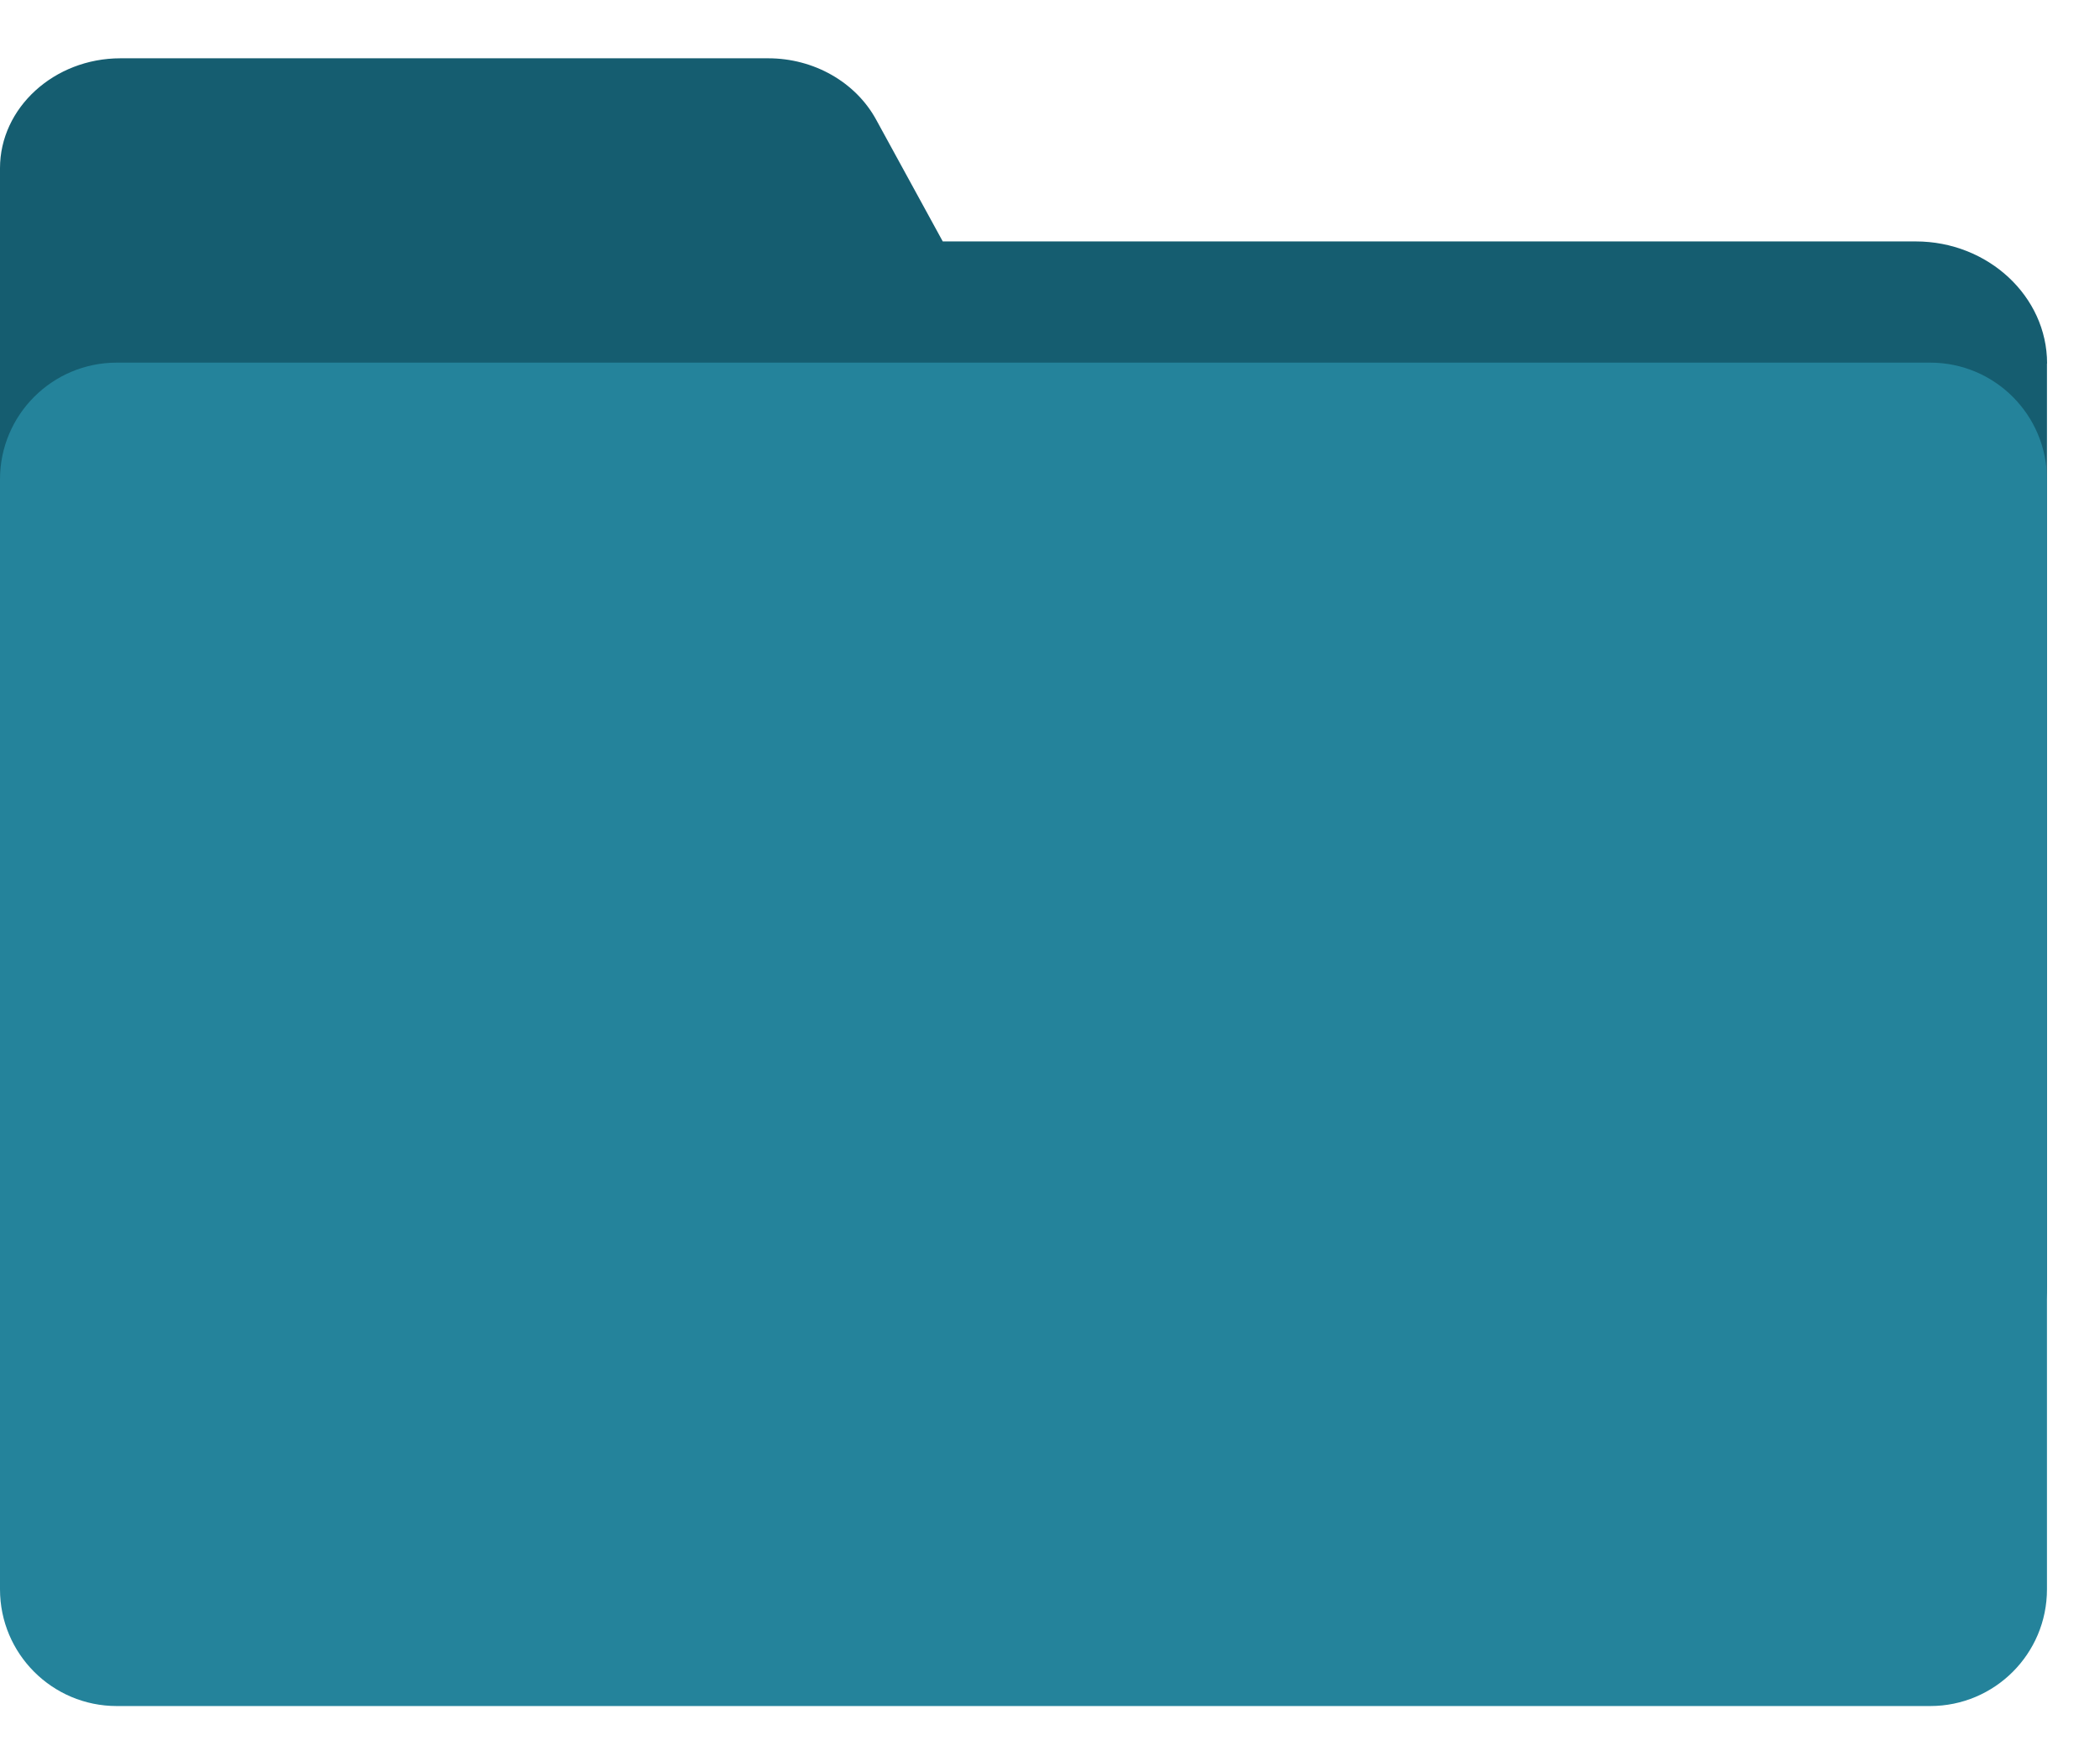
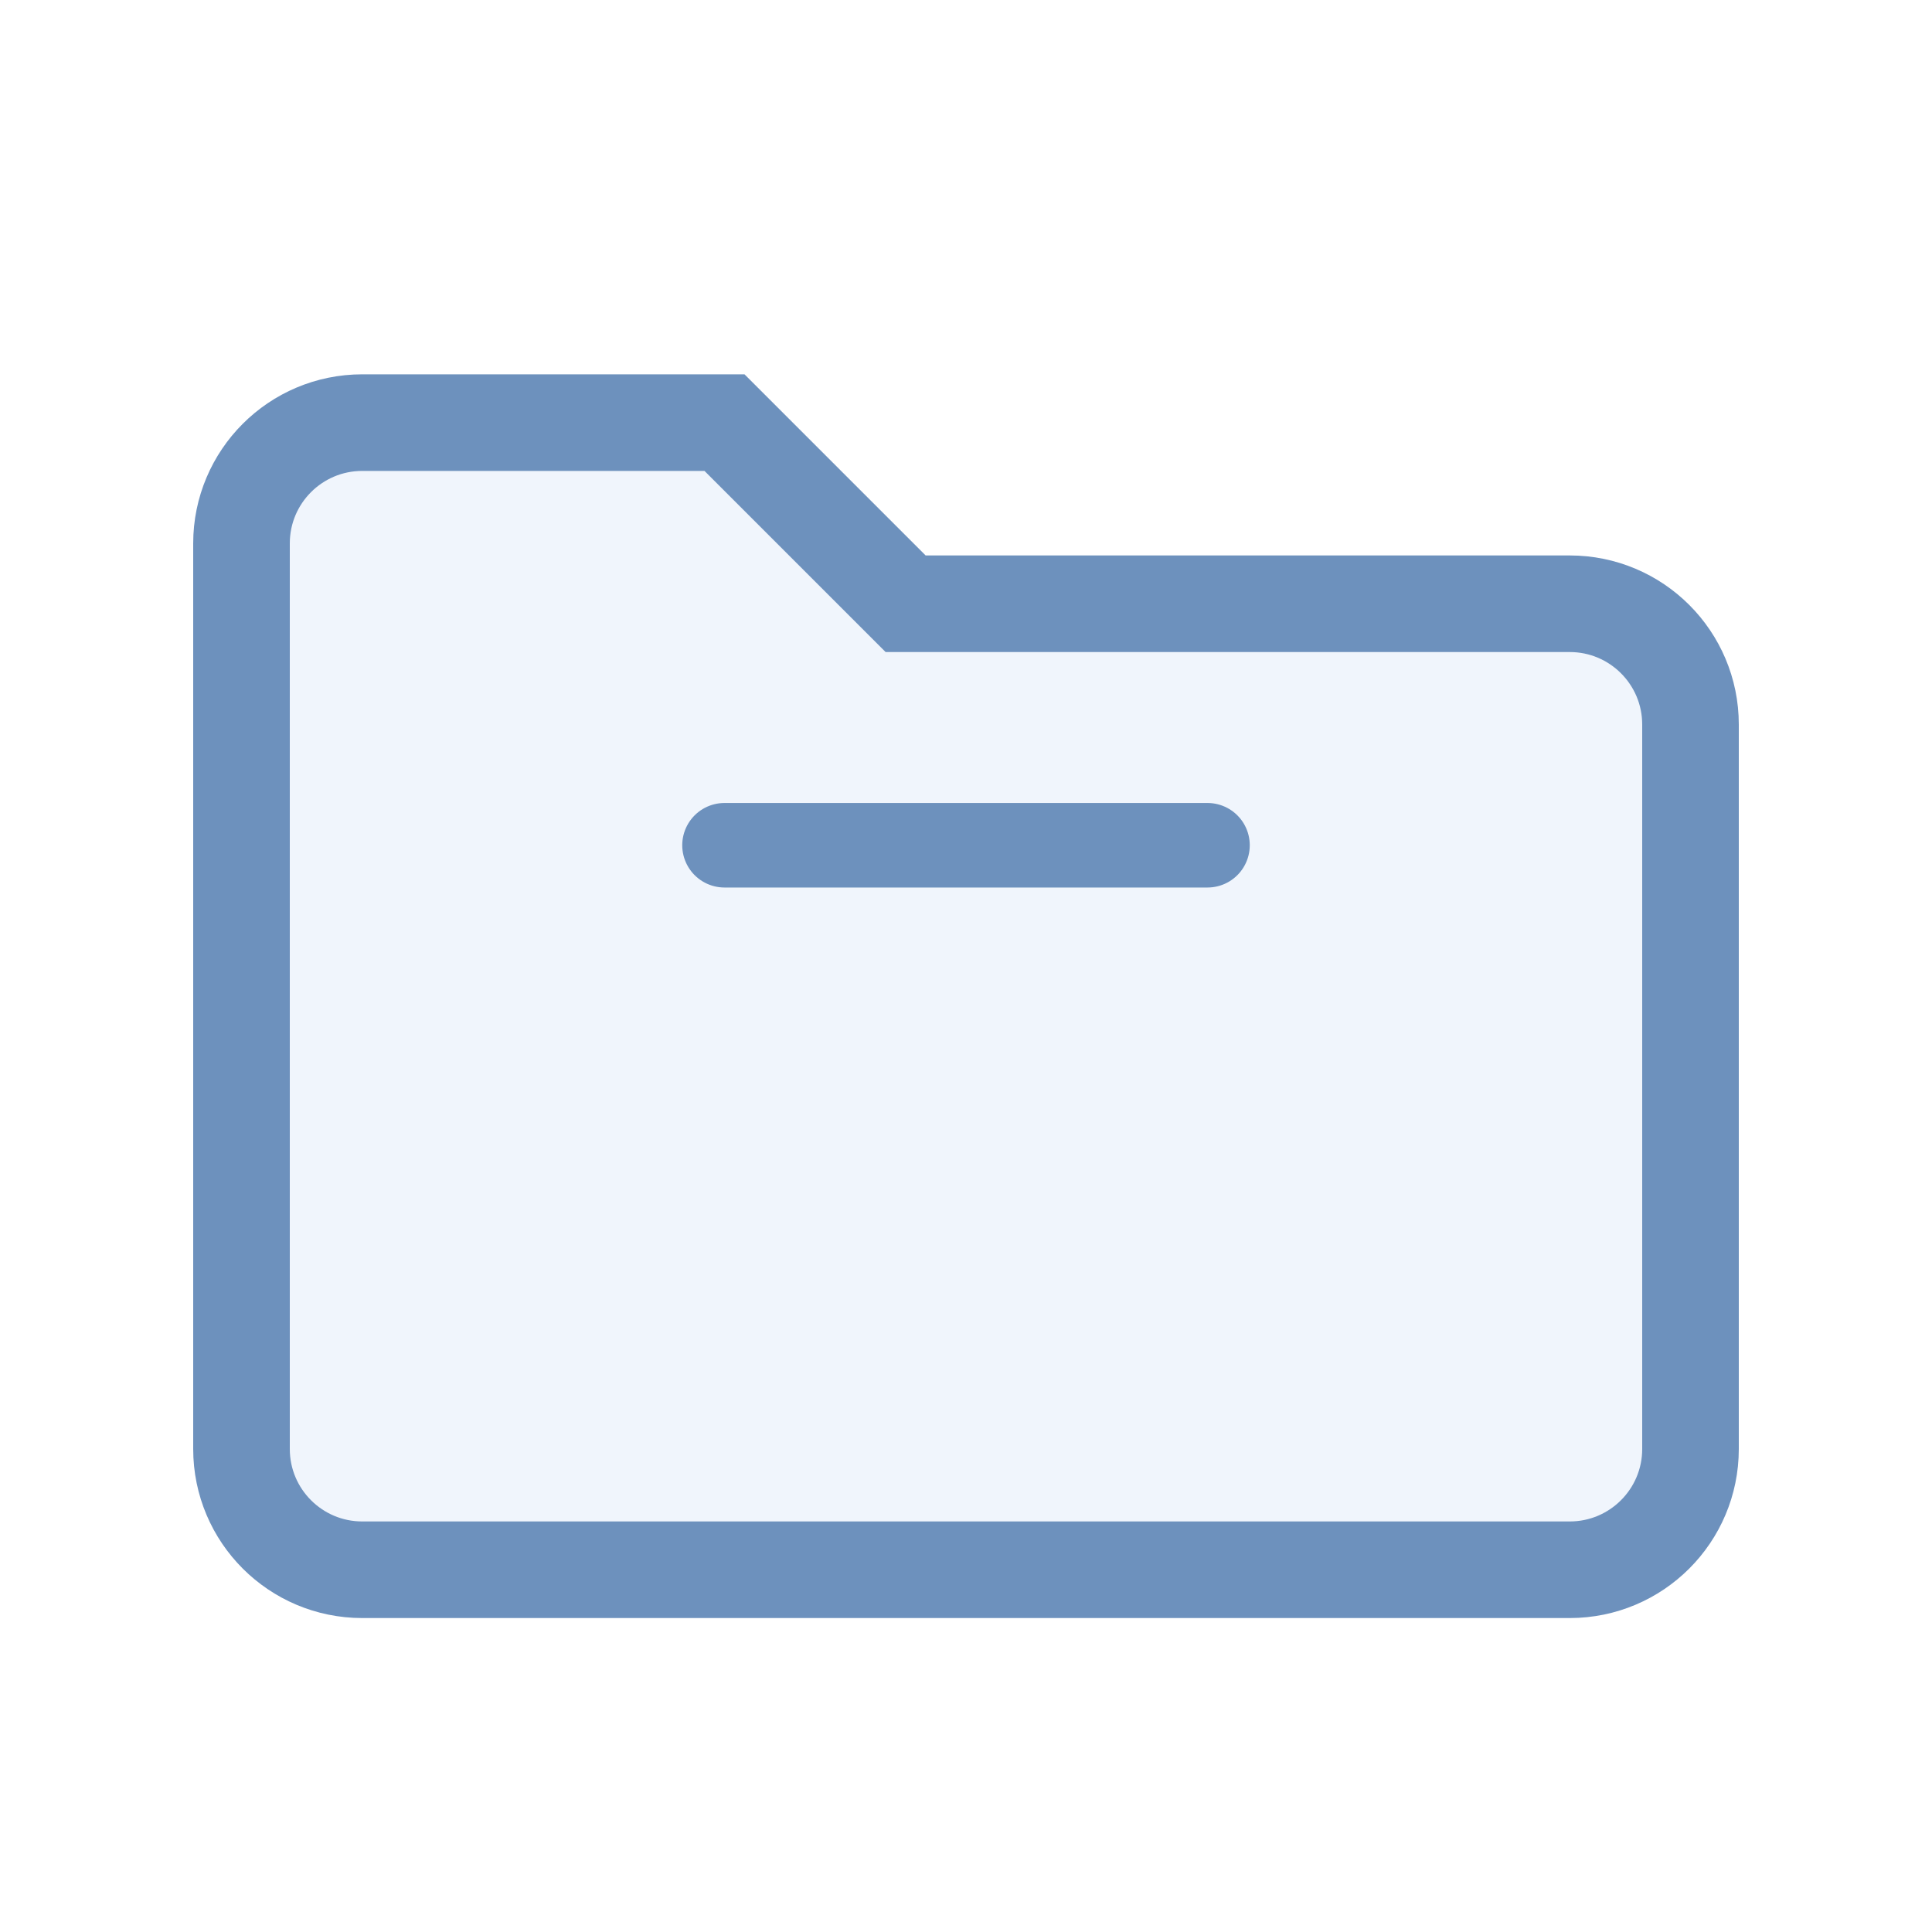
- <svg xmlns="http://www.w3.org/2000/svg" t="1780592096004" class="icon" viewBox="0 0 1228 1024" version="1.1" p-id="1614" width="239.844" height="200">
-   <path d="M1196.988 212.582v540.058c0 39.595-34.475 71.373-76.766 71.373H323.243c-51.78 0-88.747-46.763-73.25-92.809l126.737-375.808H70.417C31.676 355.362 0 326.451 0 291.089V98.372C0 63.044 31.676 34.099 70.417 34.099h378.812c26.726 0 51.029 13.926 63.01 35.703l39.049 71.407H1120.256c42.257 0 76.8 32.119 76.8 71.373" fill="#155d70" p-id="1615" />
-   <path d="M1128.721 997.854H68.267a68.267 68.267 0 0 1-68.267-68.267V280.371a68.267 68.267 0 0 1 68.267-68.267h1060.454a68.267 68.267 0 0 1 68.267 68.267V929.587a68.267 68.267 0 0 1-68.267 68.267" fill="#24839b" p-id="1616" />
+ <svg xmlns="http://www.w3.org/2000/svg" viewBox="0 0 32 32">
+   <path d="M4 9a2 2 0 0 1 2-2h6l3 3h11a2 2 0 0 1 2 2v12a2 2 0 0 1-2 2H6a2 2 0 0 1-2-2Z" fill="#f0f5fc" stroke="#6d91bd" stroke-width="1.6" />
+   <path d="M12 14h8" fill="none" stroke="#6d91bd" stroke-width="1.4" stroke-linecap="round" stroke-linejoin="round" />
</svg>
